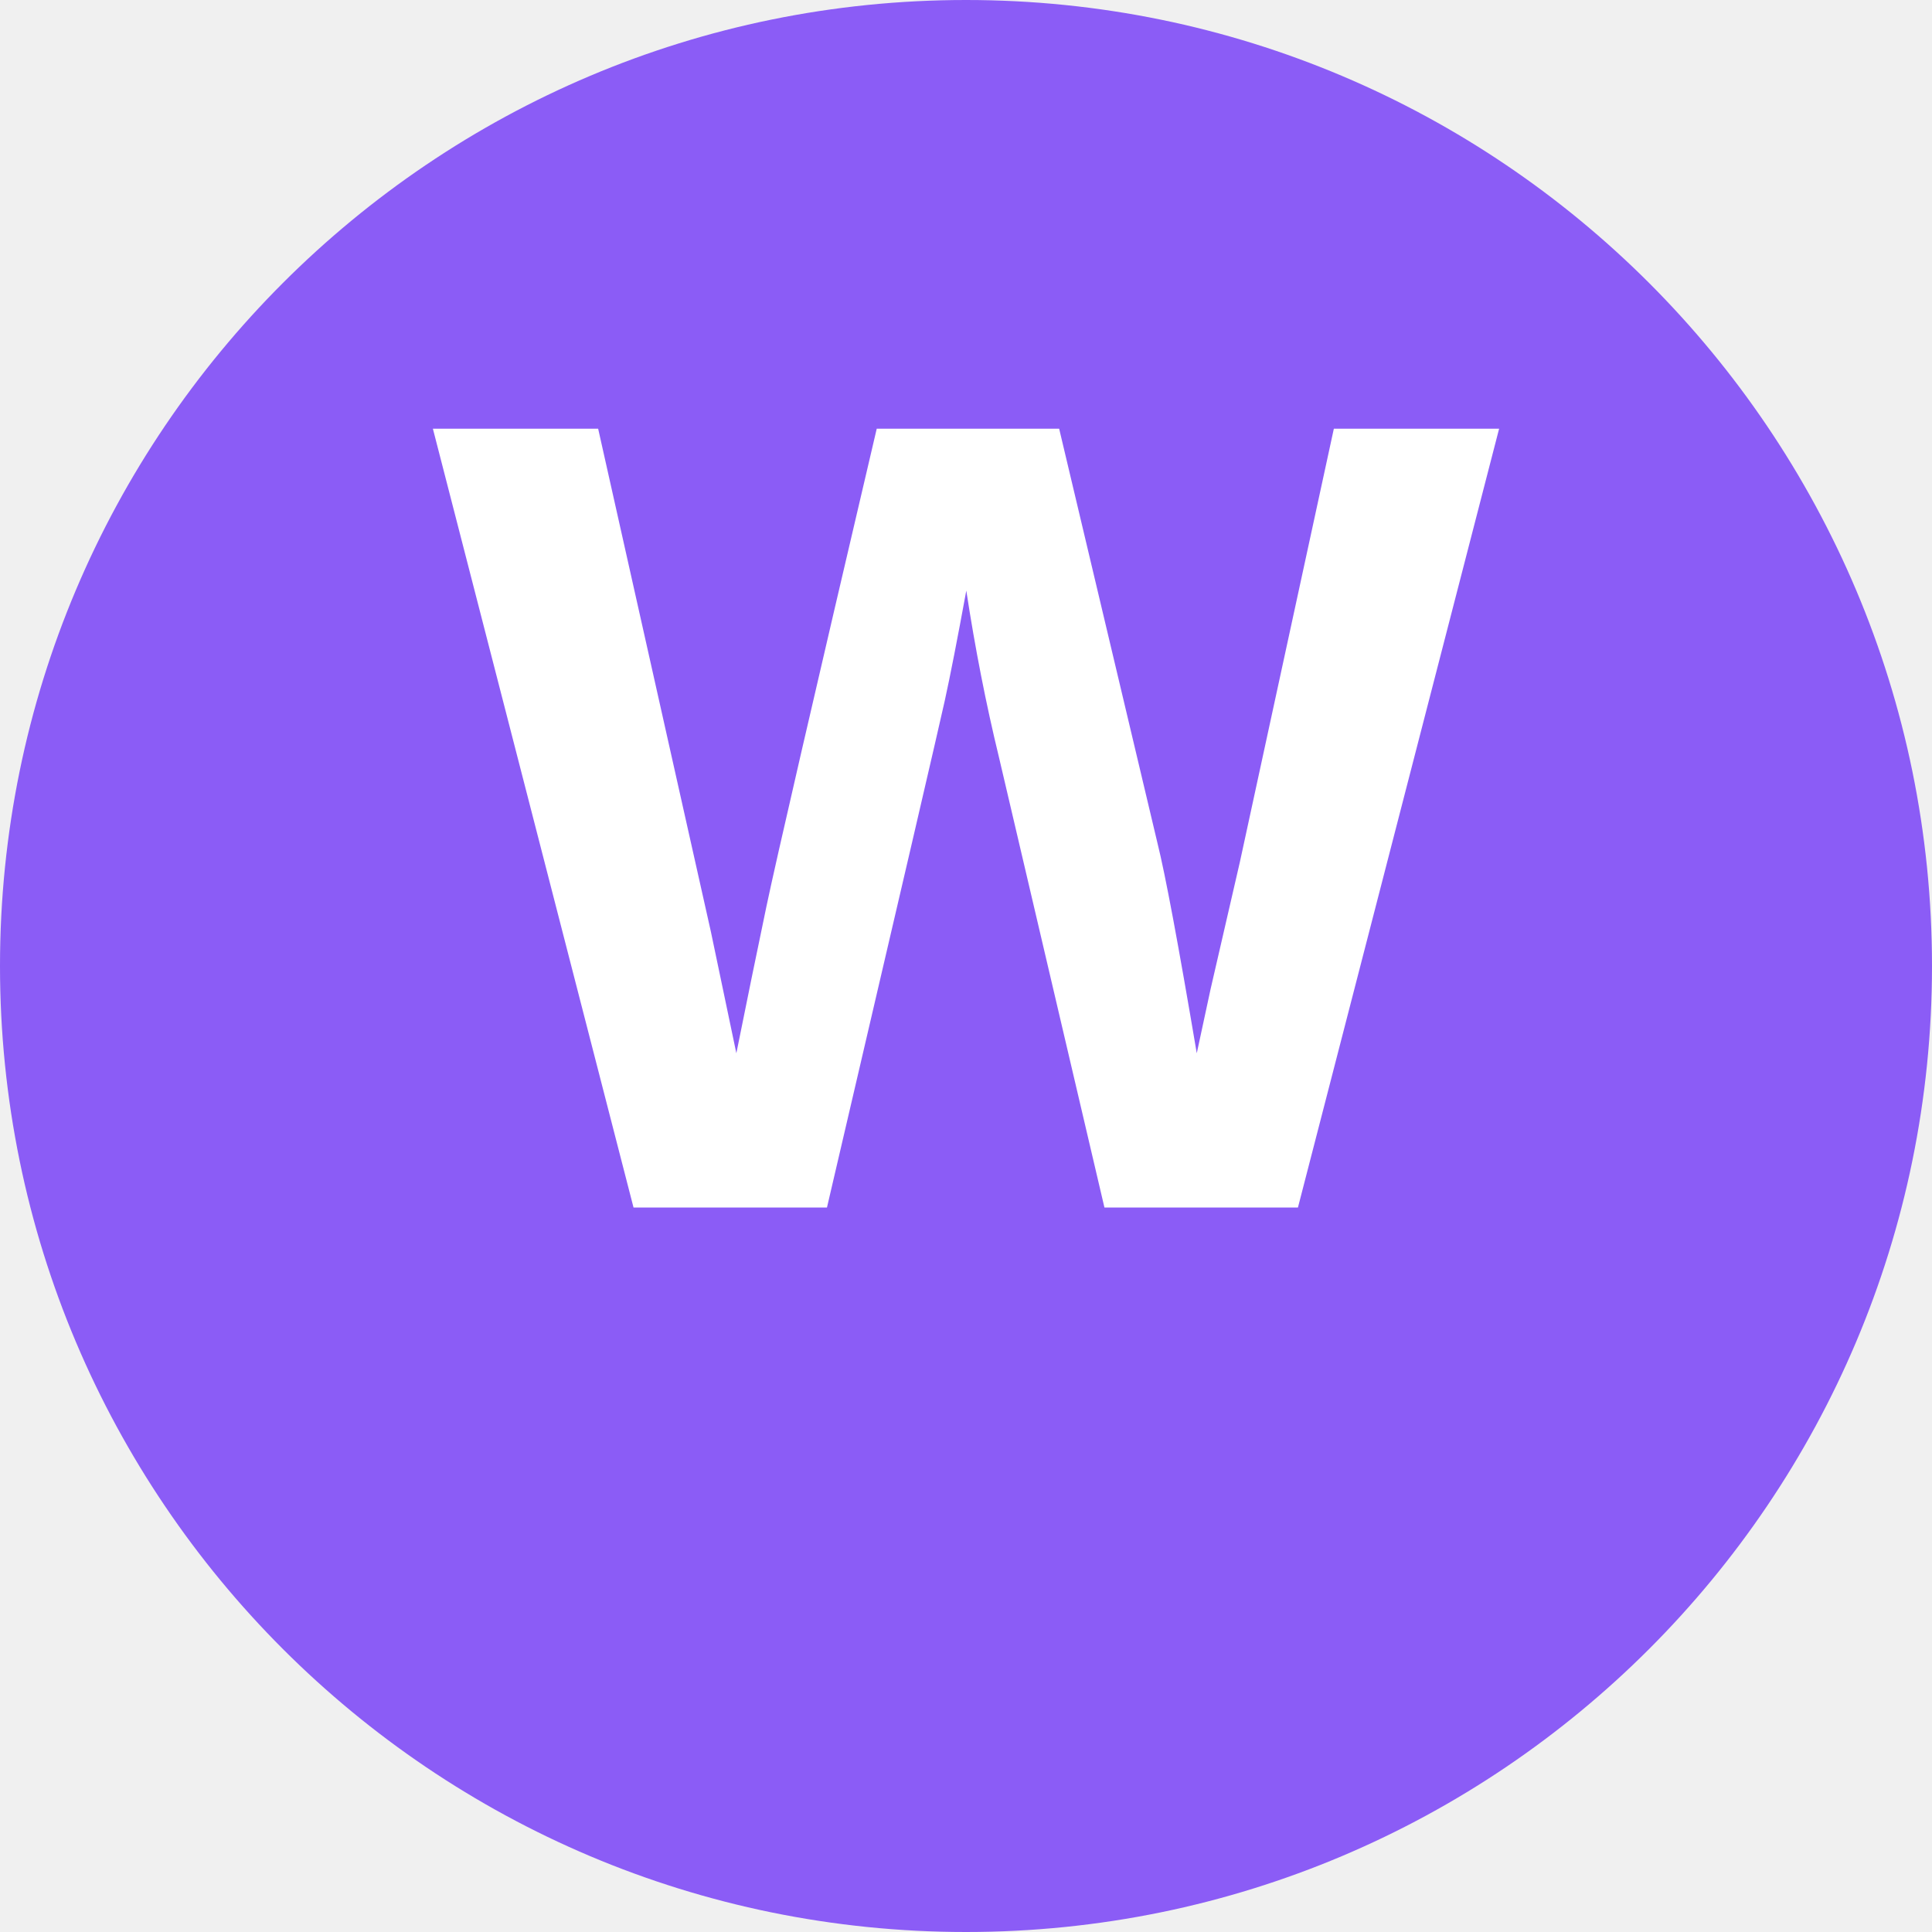
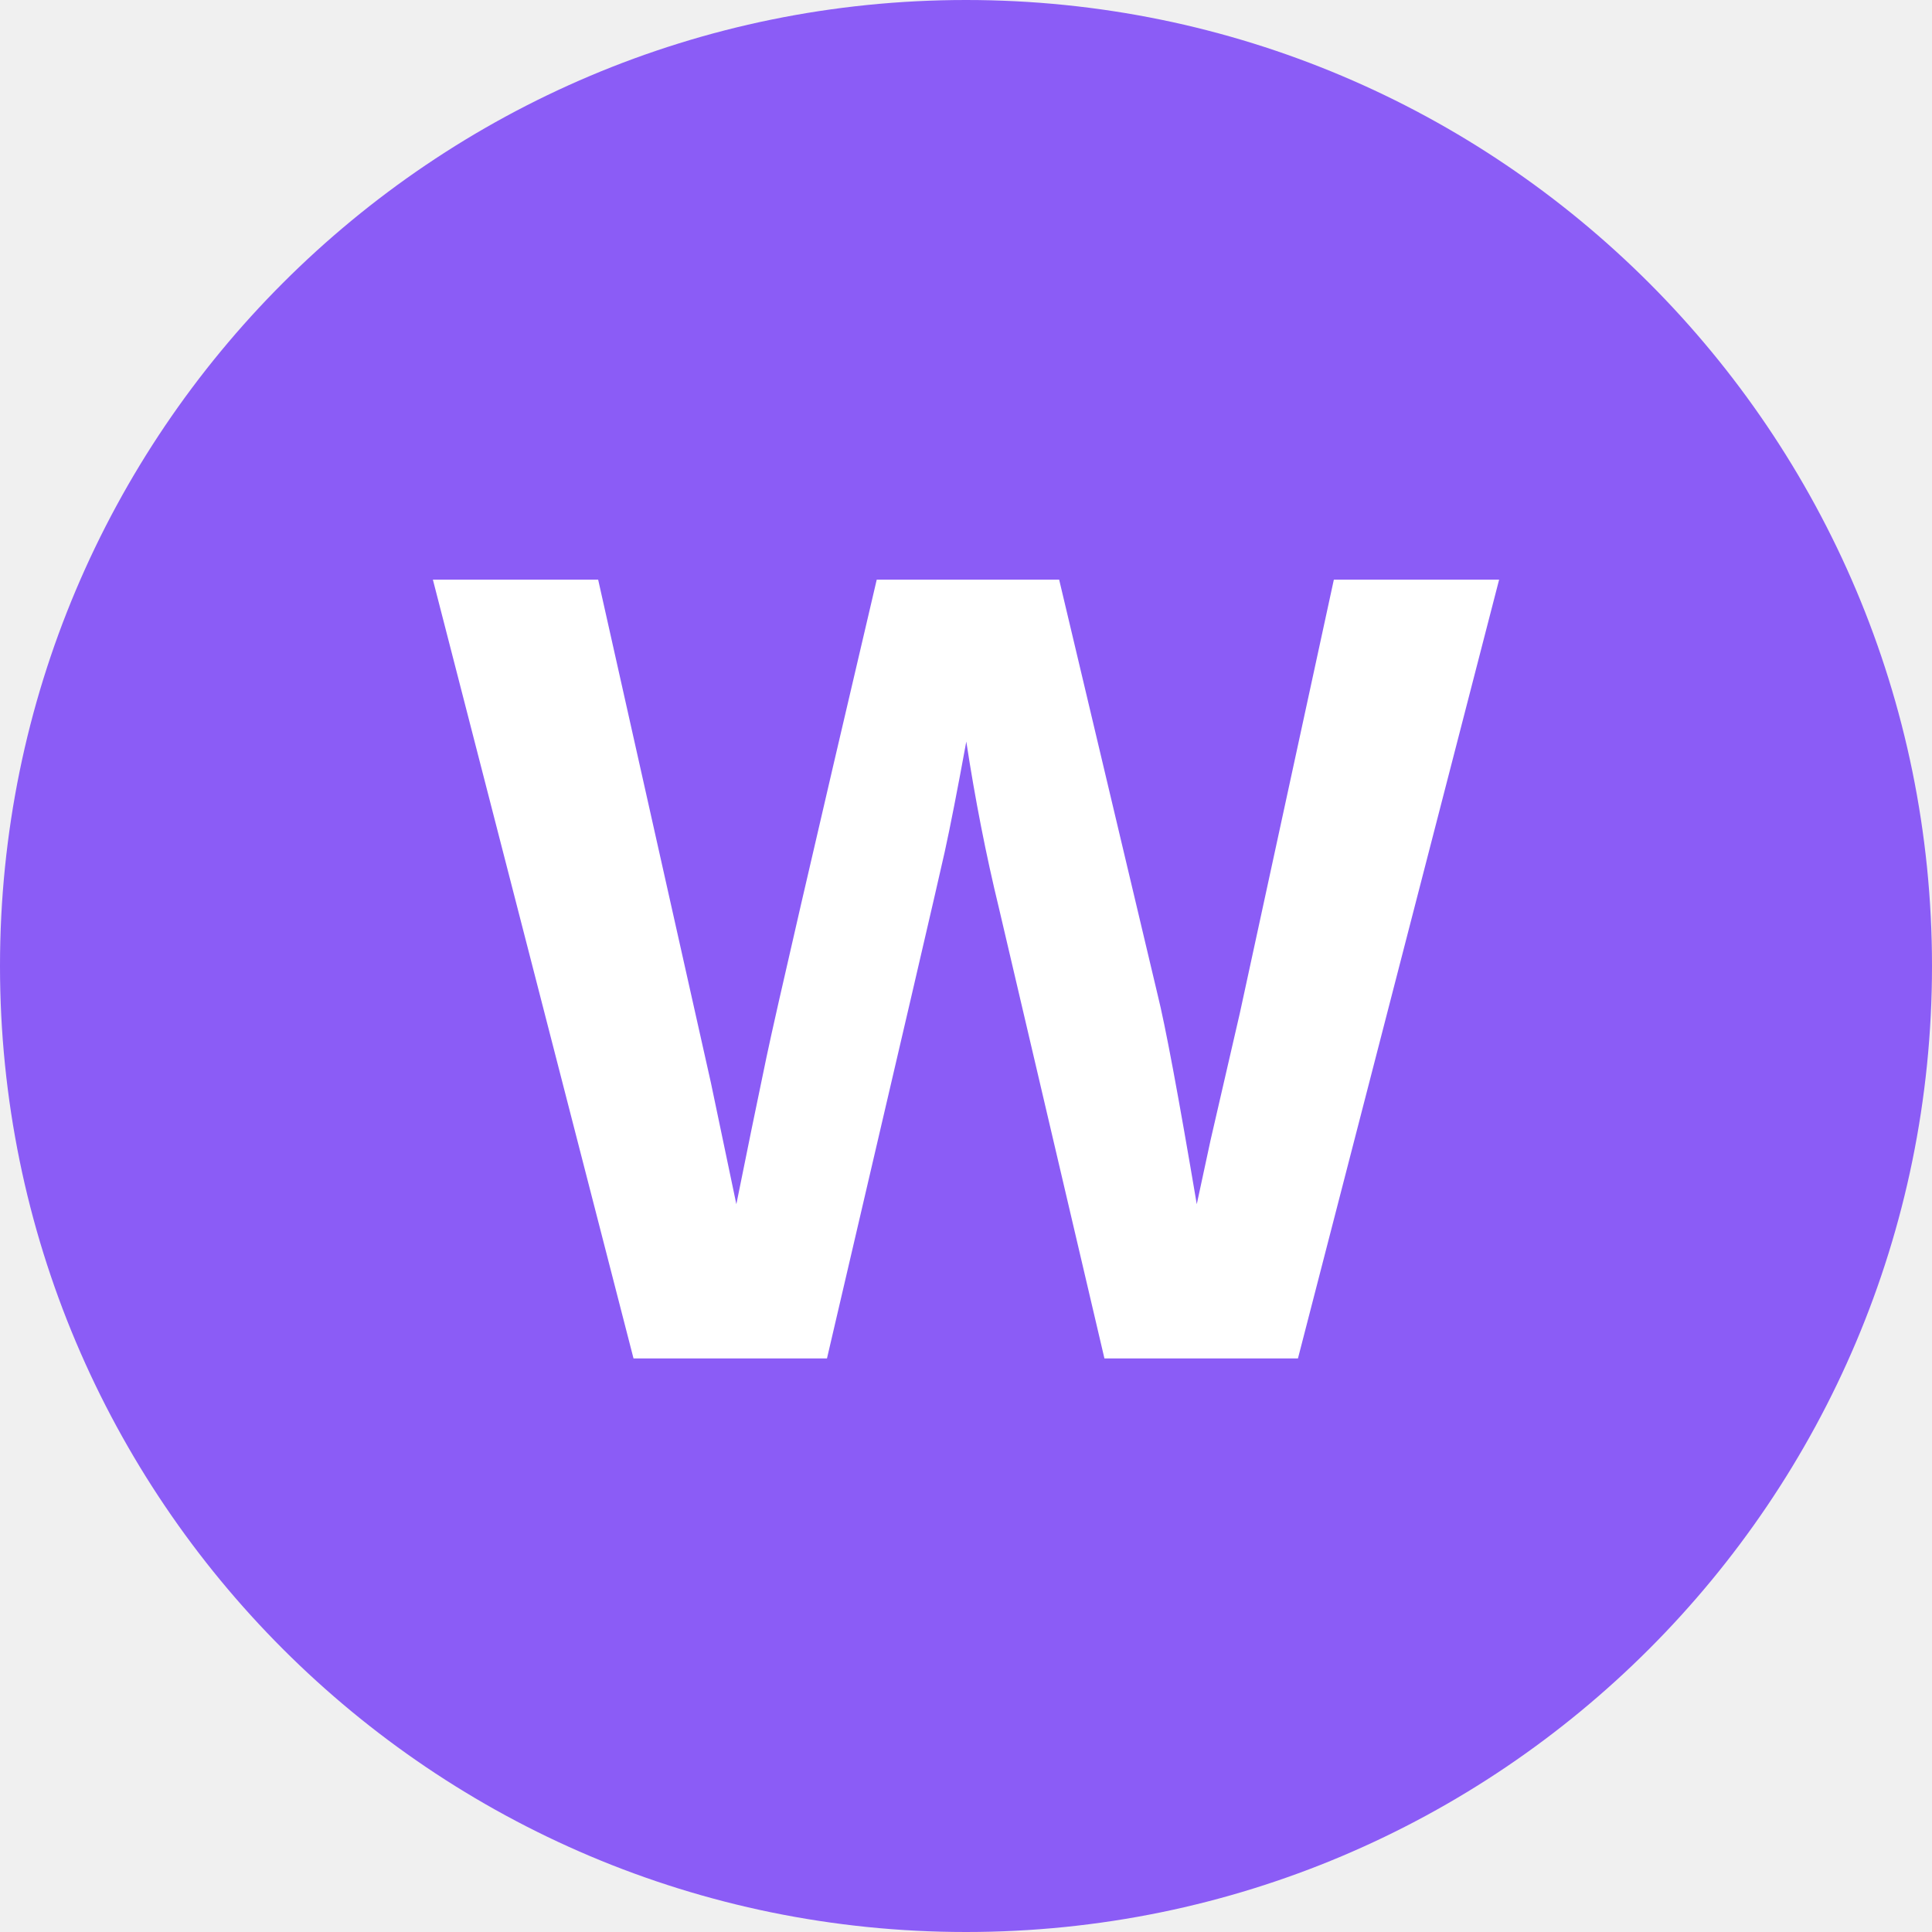
<svg xmlns="http://www.w3.org/2000/svg" viewBox="0 0 512 512">
  <circle cx="256" cy="256" r="256" fill="#8b5cf6" />
-   <text x="256" y="320" font-family="Arial, sans-serif" font-size="300" font-weight="bold" fill="white" text-anchor="middle">W</text>
+   <text x="256" y="256" font-family="Arial, sans-serif" font-size="300" font-weight="bold" fill="white" text-anchor="middle" dominant-baseline="central">W</text>
</svg>
